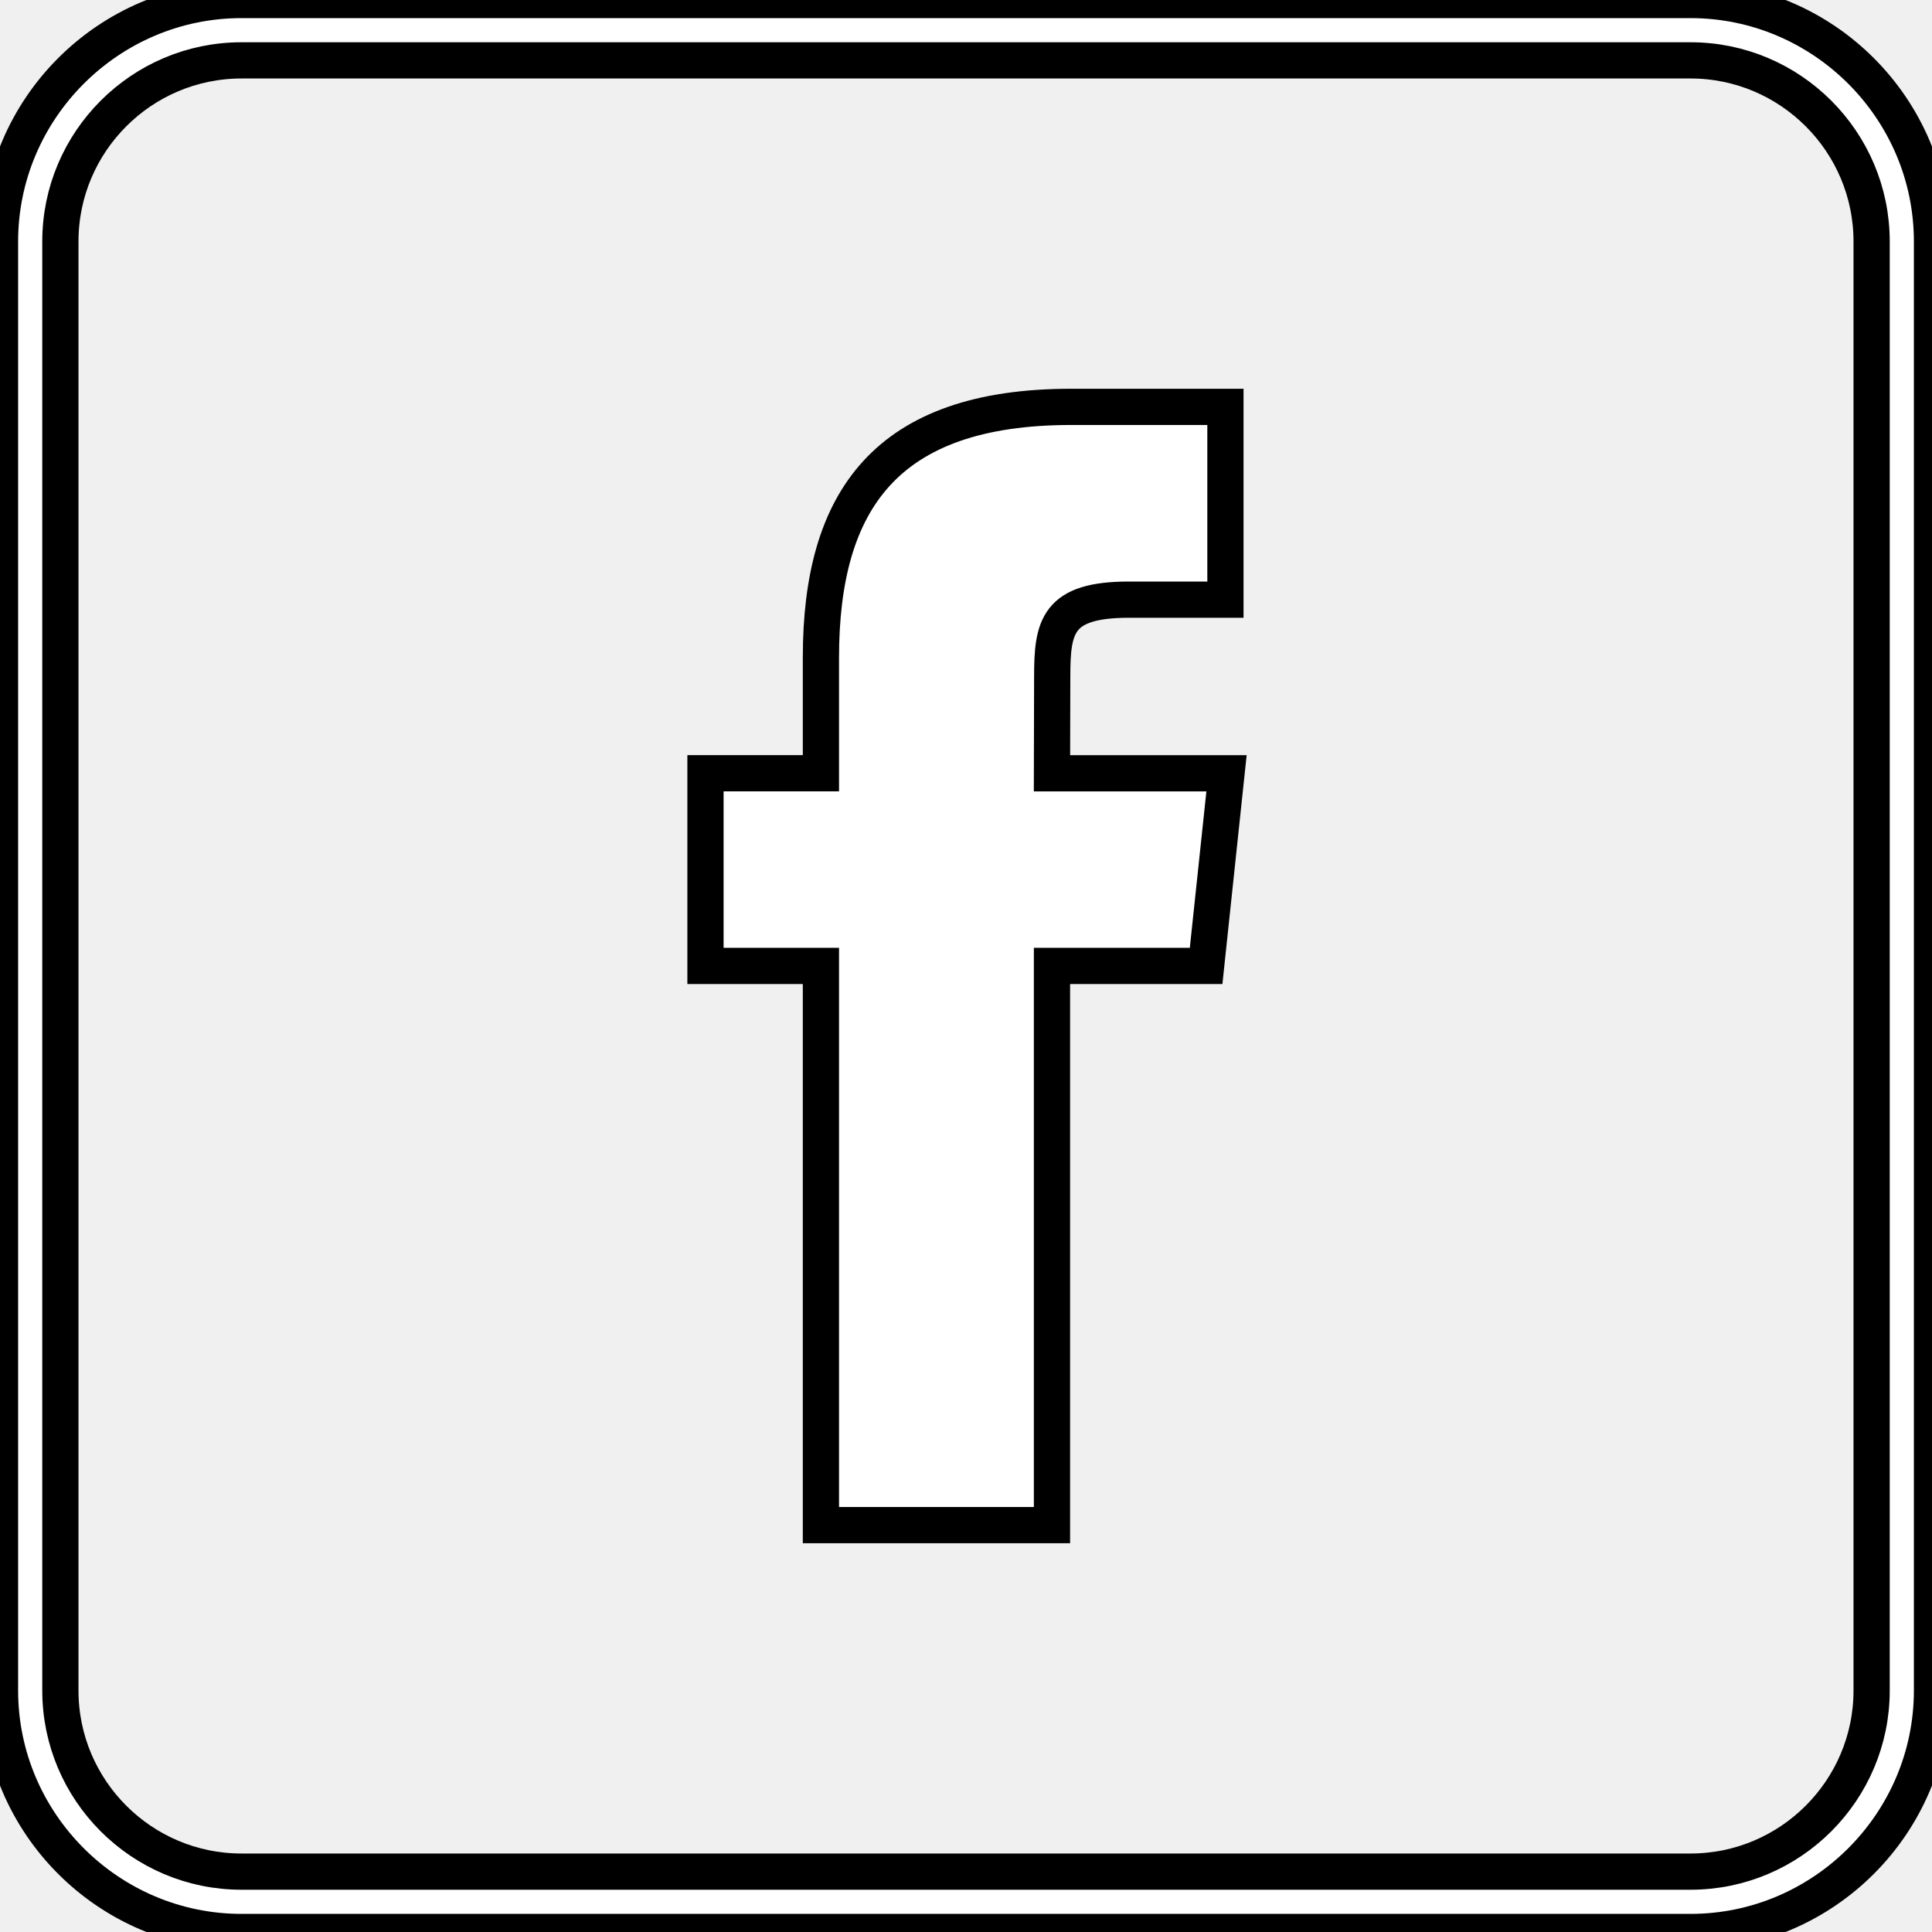
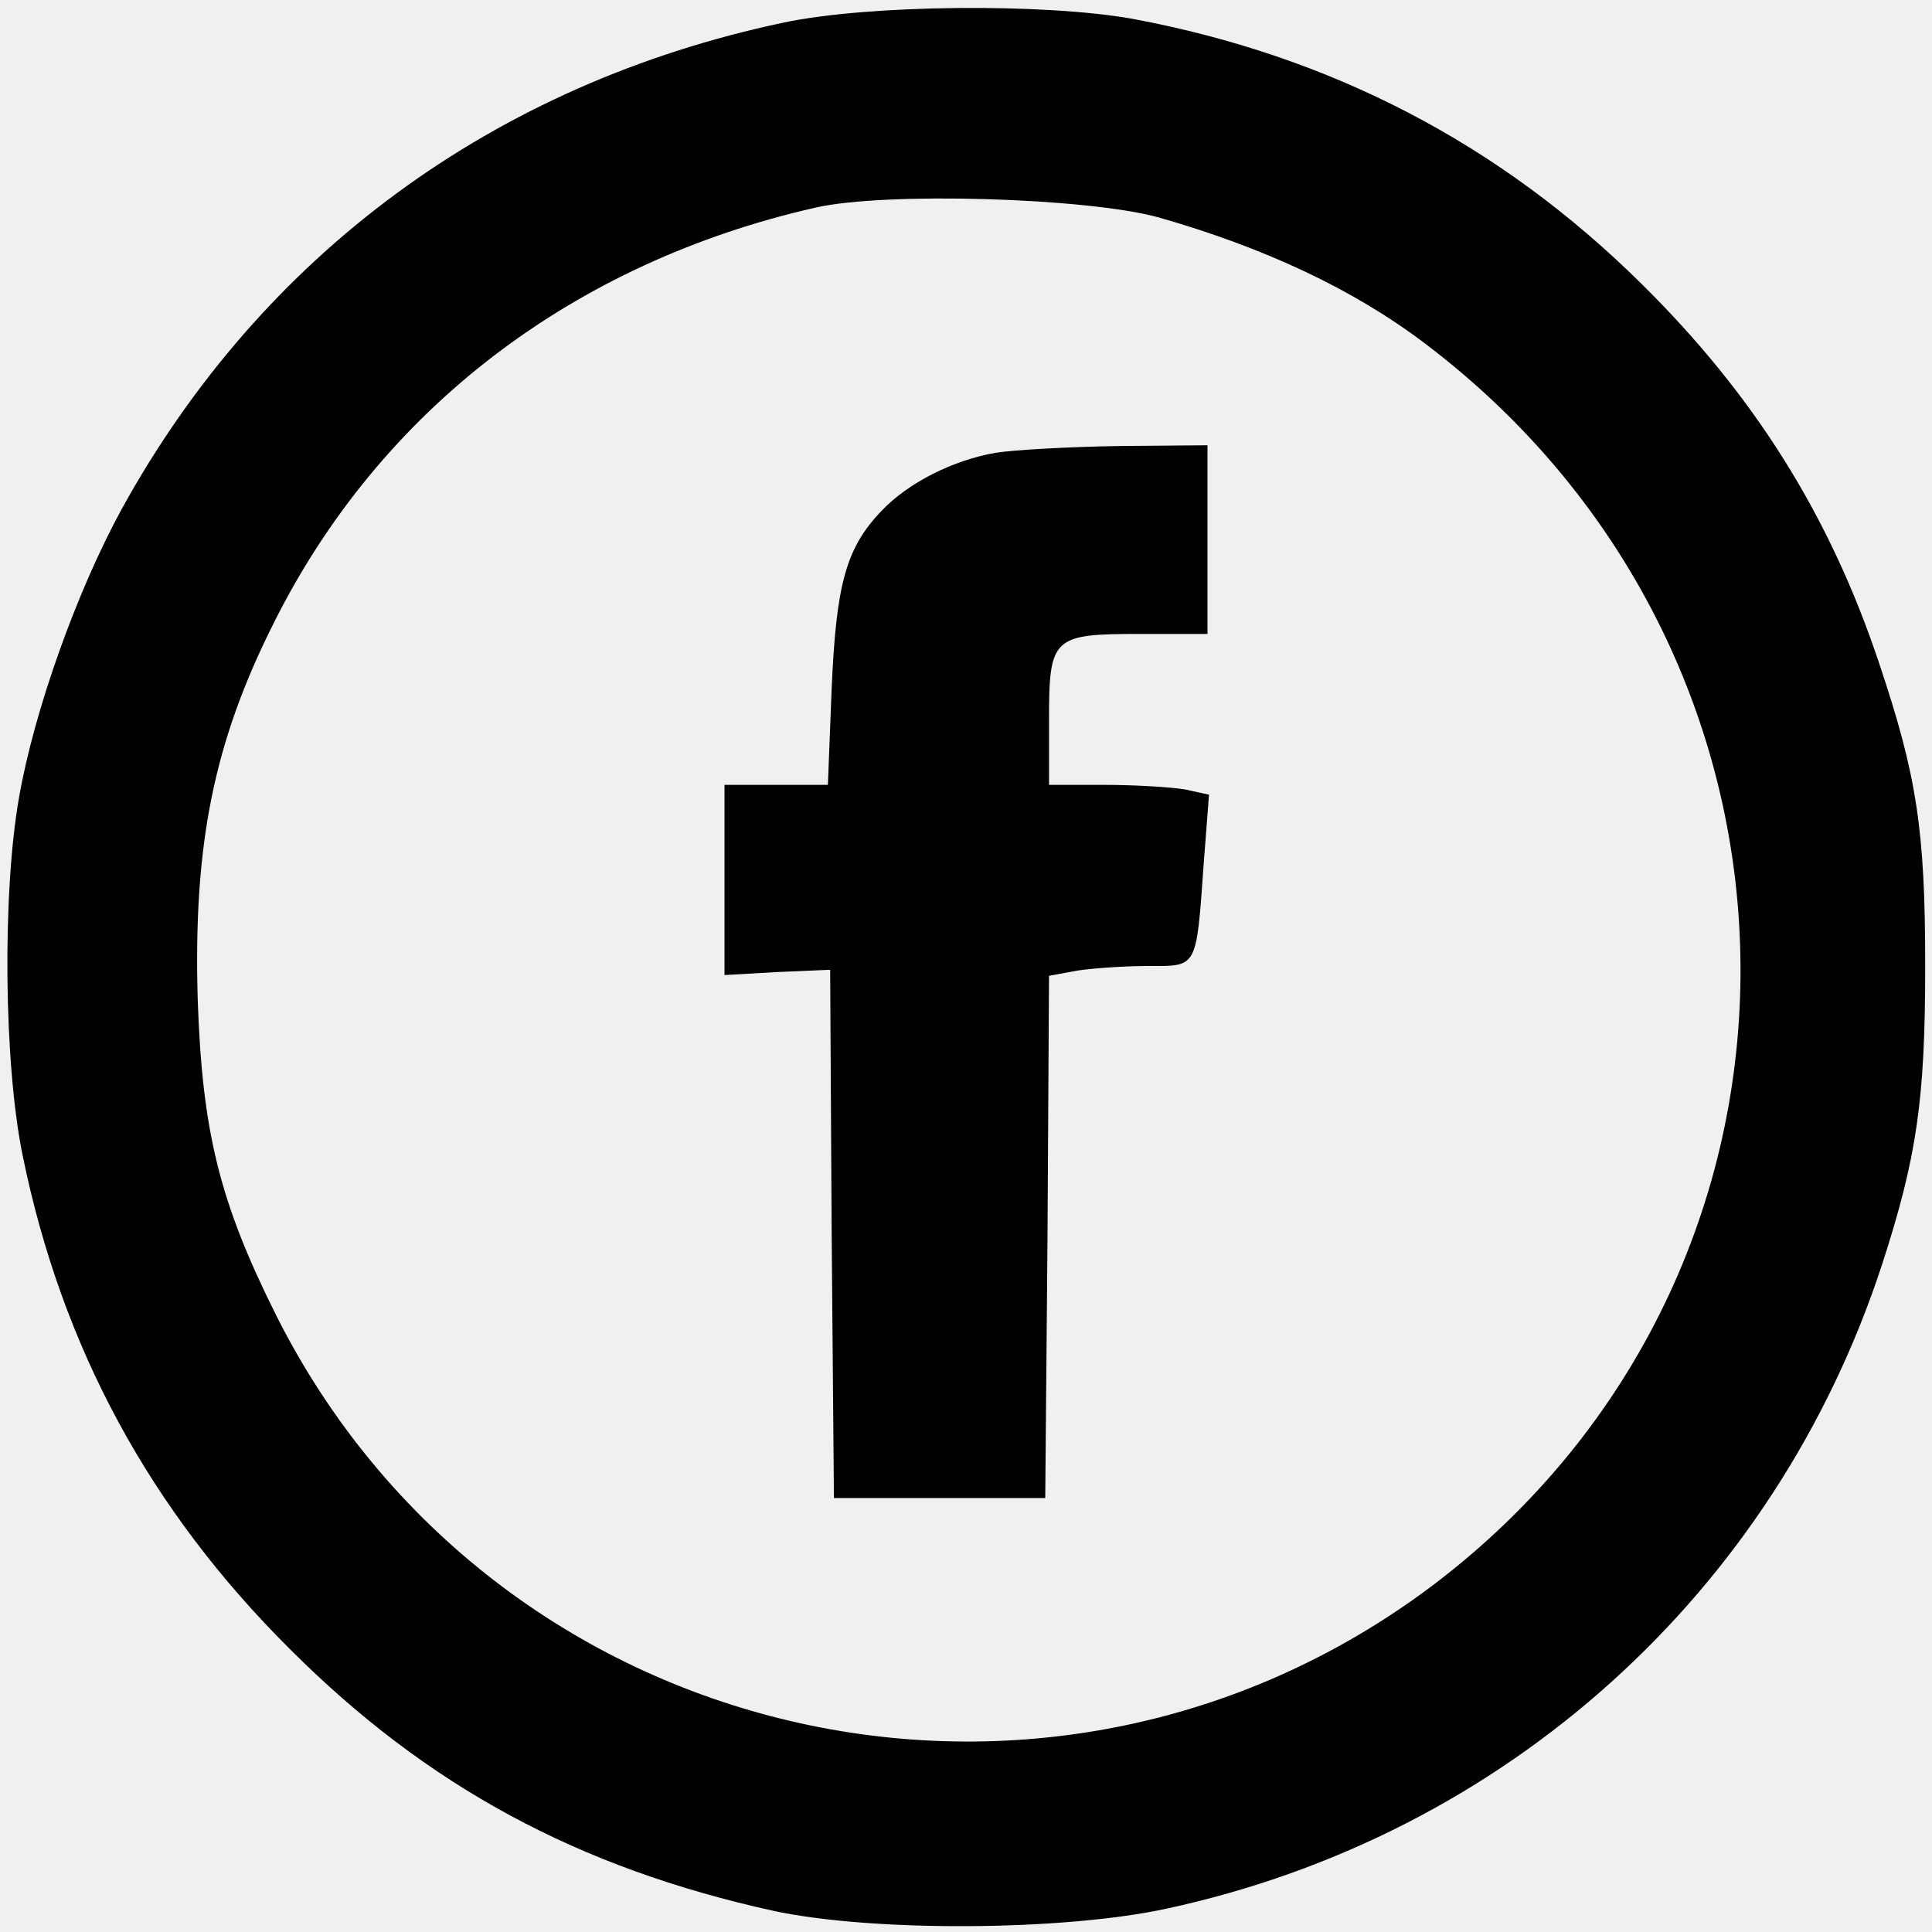
- <svg xmlns="http://www.w3.org/2000/svg" enable-background="new 0 0 32 32" version="1.1" viewBox="0 0 32 32" xml:space="preserve" id="svg2">
-   <defs id="defs11" />
-   <g id="Outline_Color_copy_2" style="fill:#ffffff;fill-opacity:1;opacity:1;stroke:#000000;stroke-opacity:1;stroke-width:0.6;stroke-miterlimit:4;stroke-dasharray:none">
-     <path d="M28,1c1.654,0,3,1.346,3,3v24c0,1.654-1.346,3-3,3H4c-1.654,0-3-1.346-3-3V4c0-1.654,1.346-3,3-3H28 M28,0H4   C1.8,0,0,1.8,0,4v24c0,2.2,1.8,4,4,4h24c2.2,0,4-1.8,4-4V4C32,1.8,30.2,0,28,0L28,0z" id="path5" style="fill:#ffffff;fill-opacity:1;stroke:#000000;stroke-opacity:1;stroke-width:0.6;stroke-miterlimit:4;stroke-dasharray:none" />
-     <path d="M13.597,25.261h3.827v-9.262h2.553l0.338-3.191h-2.891l0.004-1.598c0-0.832,0.079-1.278,1.273-1.278h1.596V6.739h-2.554   c-3.067,0-4.146,1.549-4.146,4.152v1.916h-1.912v3.192h1.912V25.261z" id="path7" style="fill:#ffffff;fill-opacity:1;stroke:#000000;stroke-opacity:1;stroke-width:0.6;stroke-miterlimit:4;stroke-dasharray:none" />
+ <svg xmlns="http://www.w3.org/2000/svg" version="1.0" width="256pt" height="256pt" viewBox="0 0 256 256" preserveAspectRatio="xMidYMid meet">
+   <g transform="translate(0,256) scale(0.1,-0.1)" fill="#000000" stroke="none">
+     <path d="M1038 2530 c-383 -81 -691 -307 -877 -645 -59 -108 -116 -267 -136 -383 -22 -126 -20 -351 5 -473 52 -255 169 -470 354 -654 182 -182 382 -290 641 -347 130 -28 383 -27 521 3 449 97 806 419 948 854 46 142 57 218 57 395 0 180 -11 252 -61 401 -65 195 -165 355 -315 503 -188 186 -412 302 -674 351 -117 21 -350 19 -463 -5z m497 -258 c140 -40 258 -95 353 -167 554 -419 558 -1232 10 -1646 -512 -385 -1245 -213 -1532 358 -75 150 -98 243 -104 418 -6 206 21 341 101 500 141 282 396 477 718 550 93 21 359 13 454 -13z" />
+     <path d="M1319 1960 c-57 -10 -116 -40 -151 -77 -47 -49 -60 -97 -66 -235 l-5 -128 -68 0 -69 0 0 -126 0 -126 70 4 70 3 2 -350 3 -350 140 0 140 0 3 346 2 346 38 7 c20 3 62 6 93 6 66 0 64 -5 74 136 l7 91 -32 7 c-18 3 -66 6 -106 6 l-74 0 0 84 c0 112 4 116 121 116 l89 0 0 125 0 125 -117 -1 c-65 -1 -139 -5 -164 -9z" />
  </g>
</svg>
